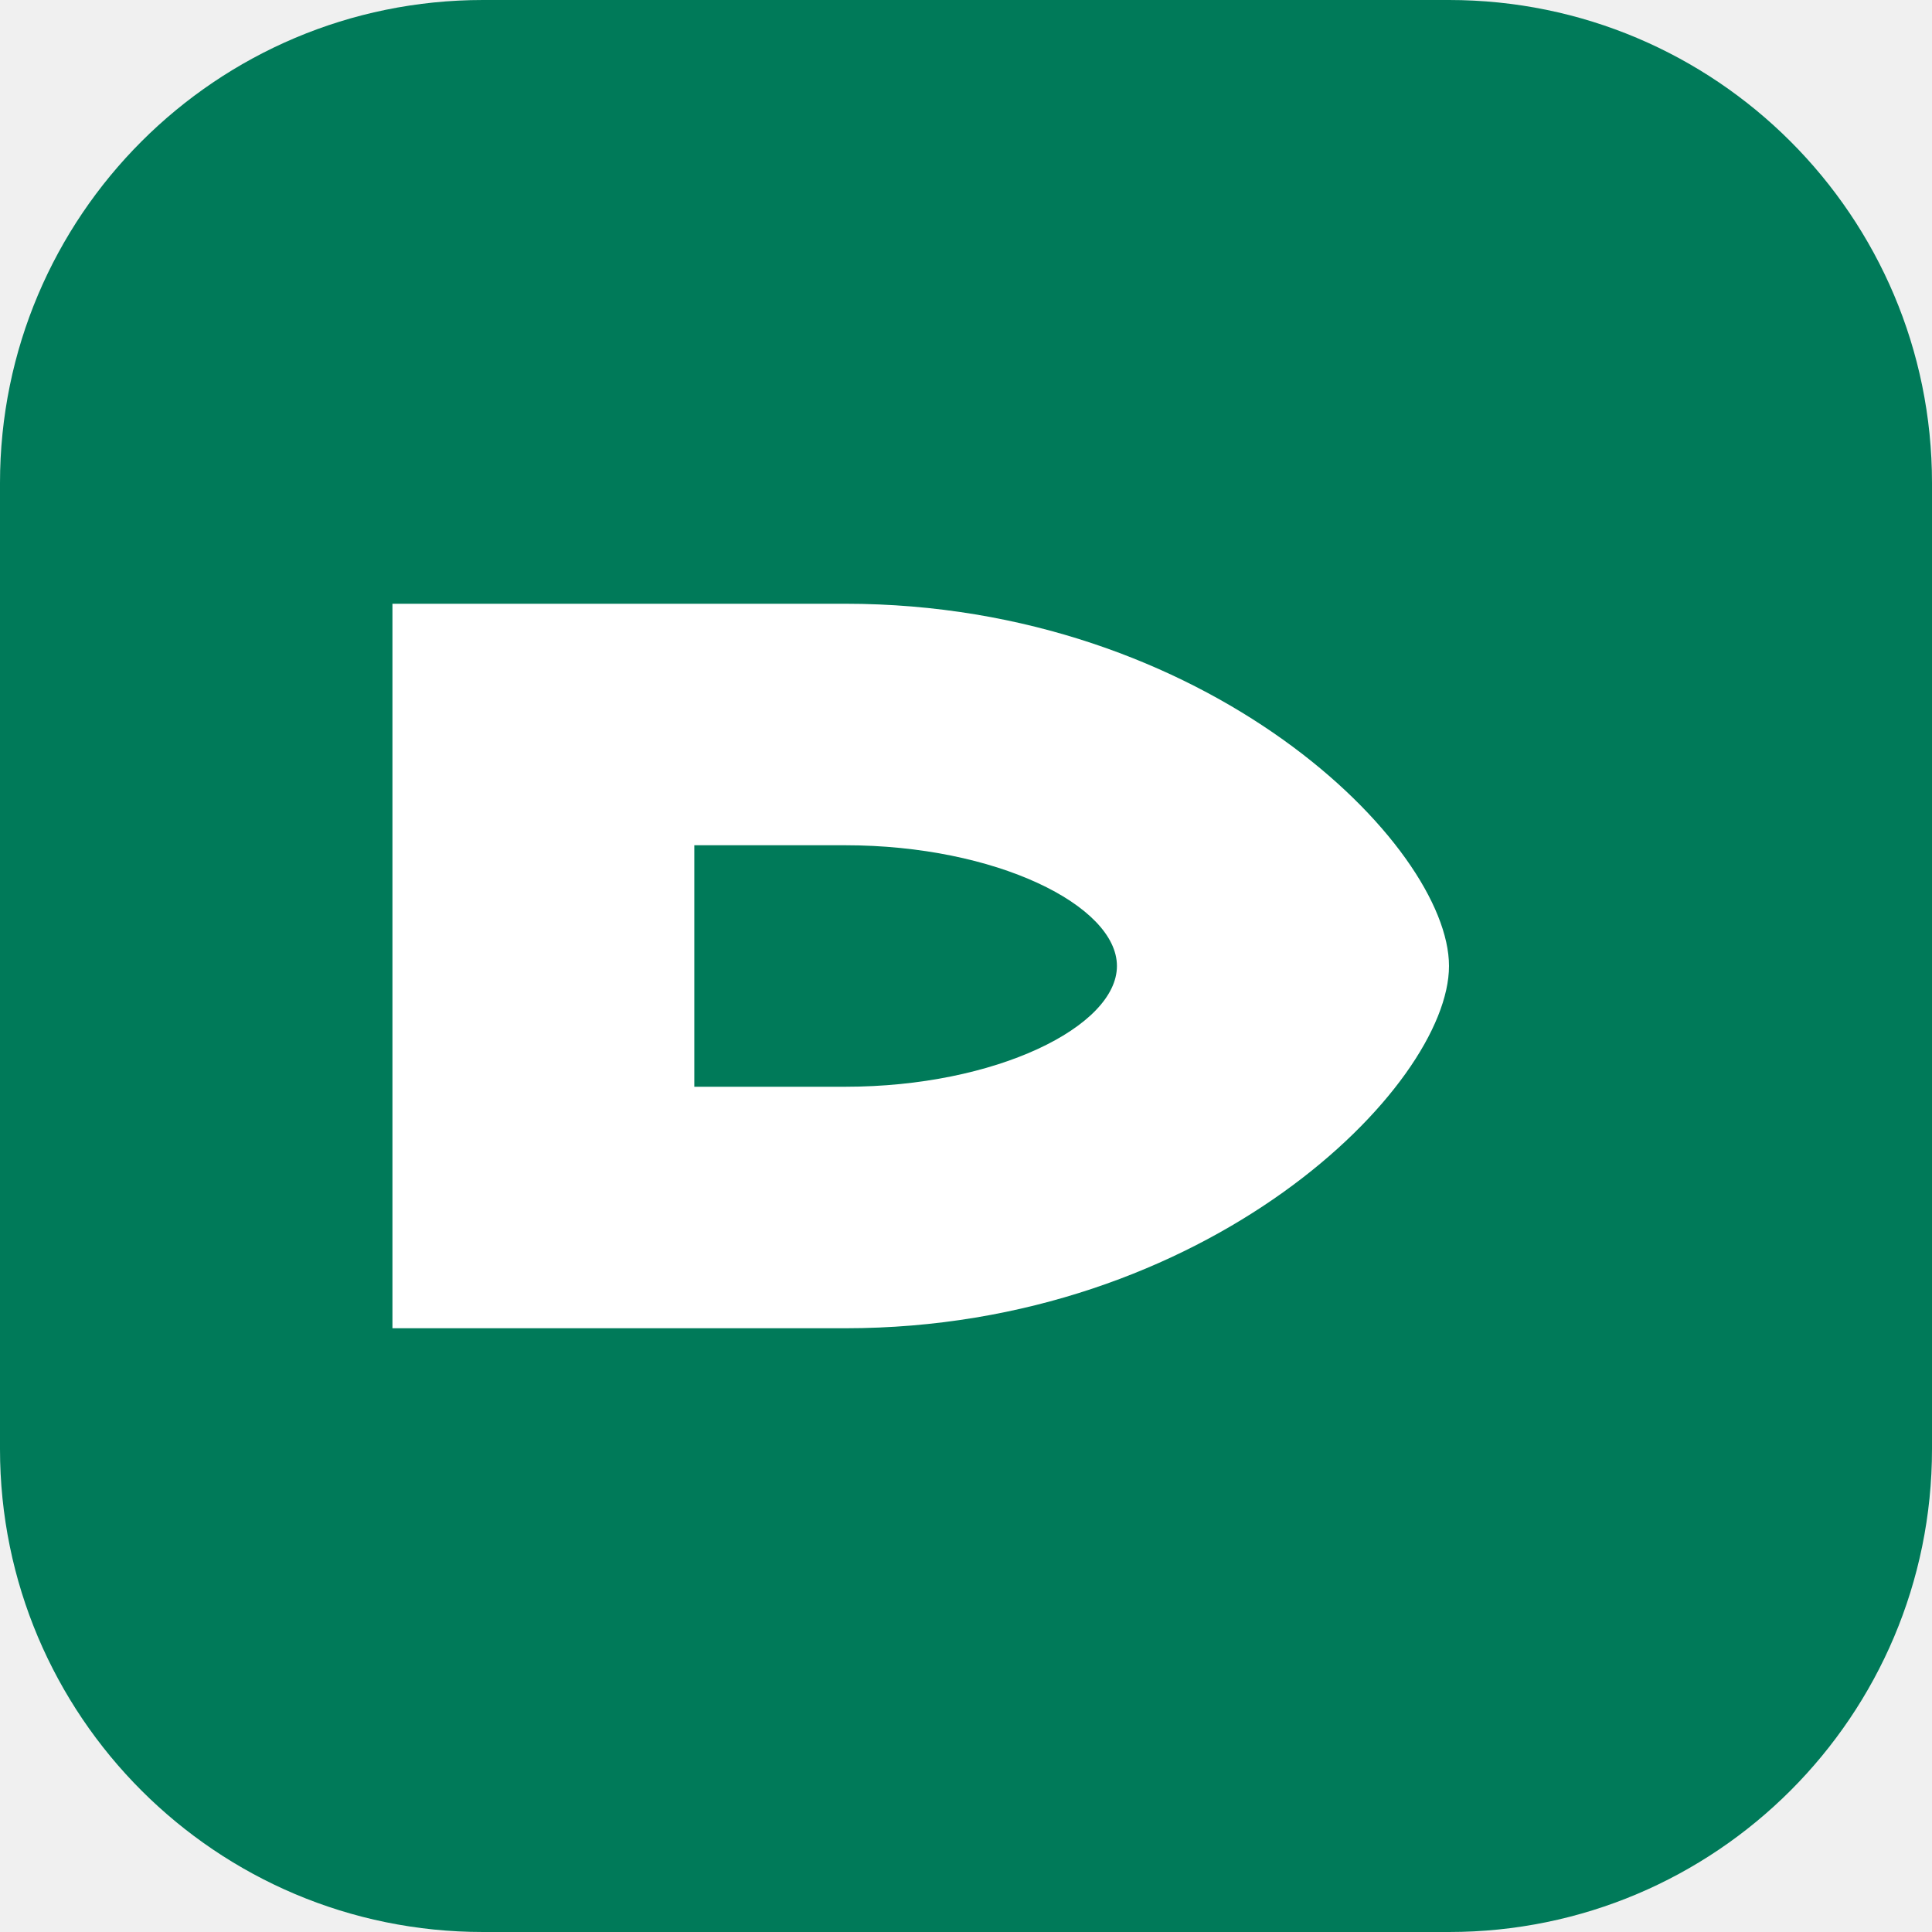
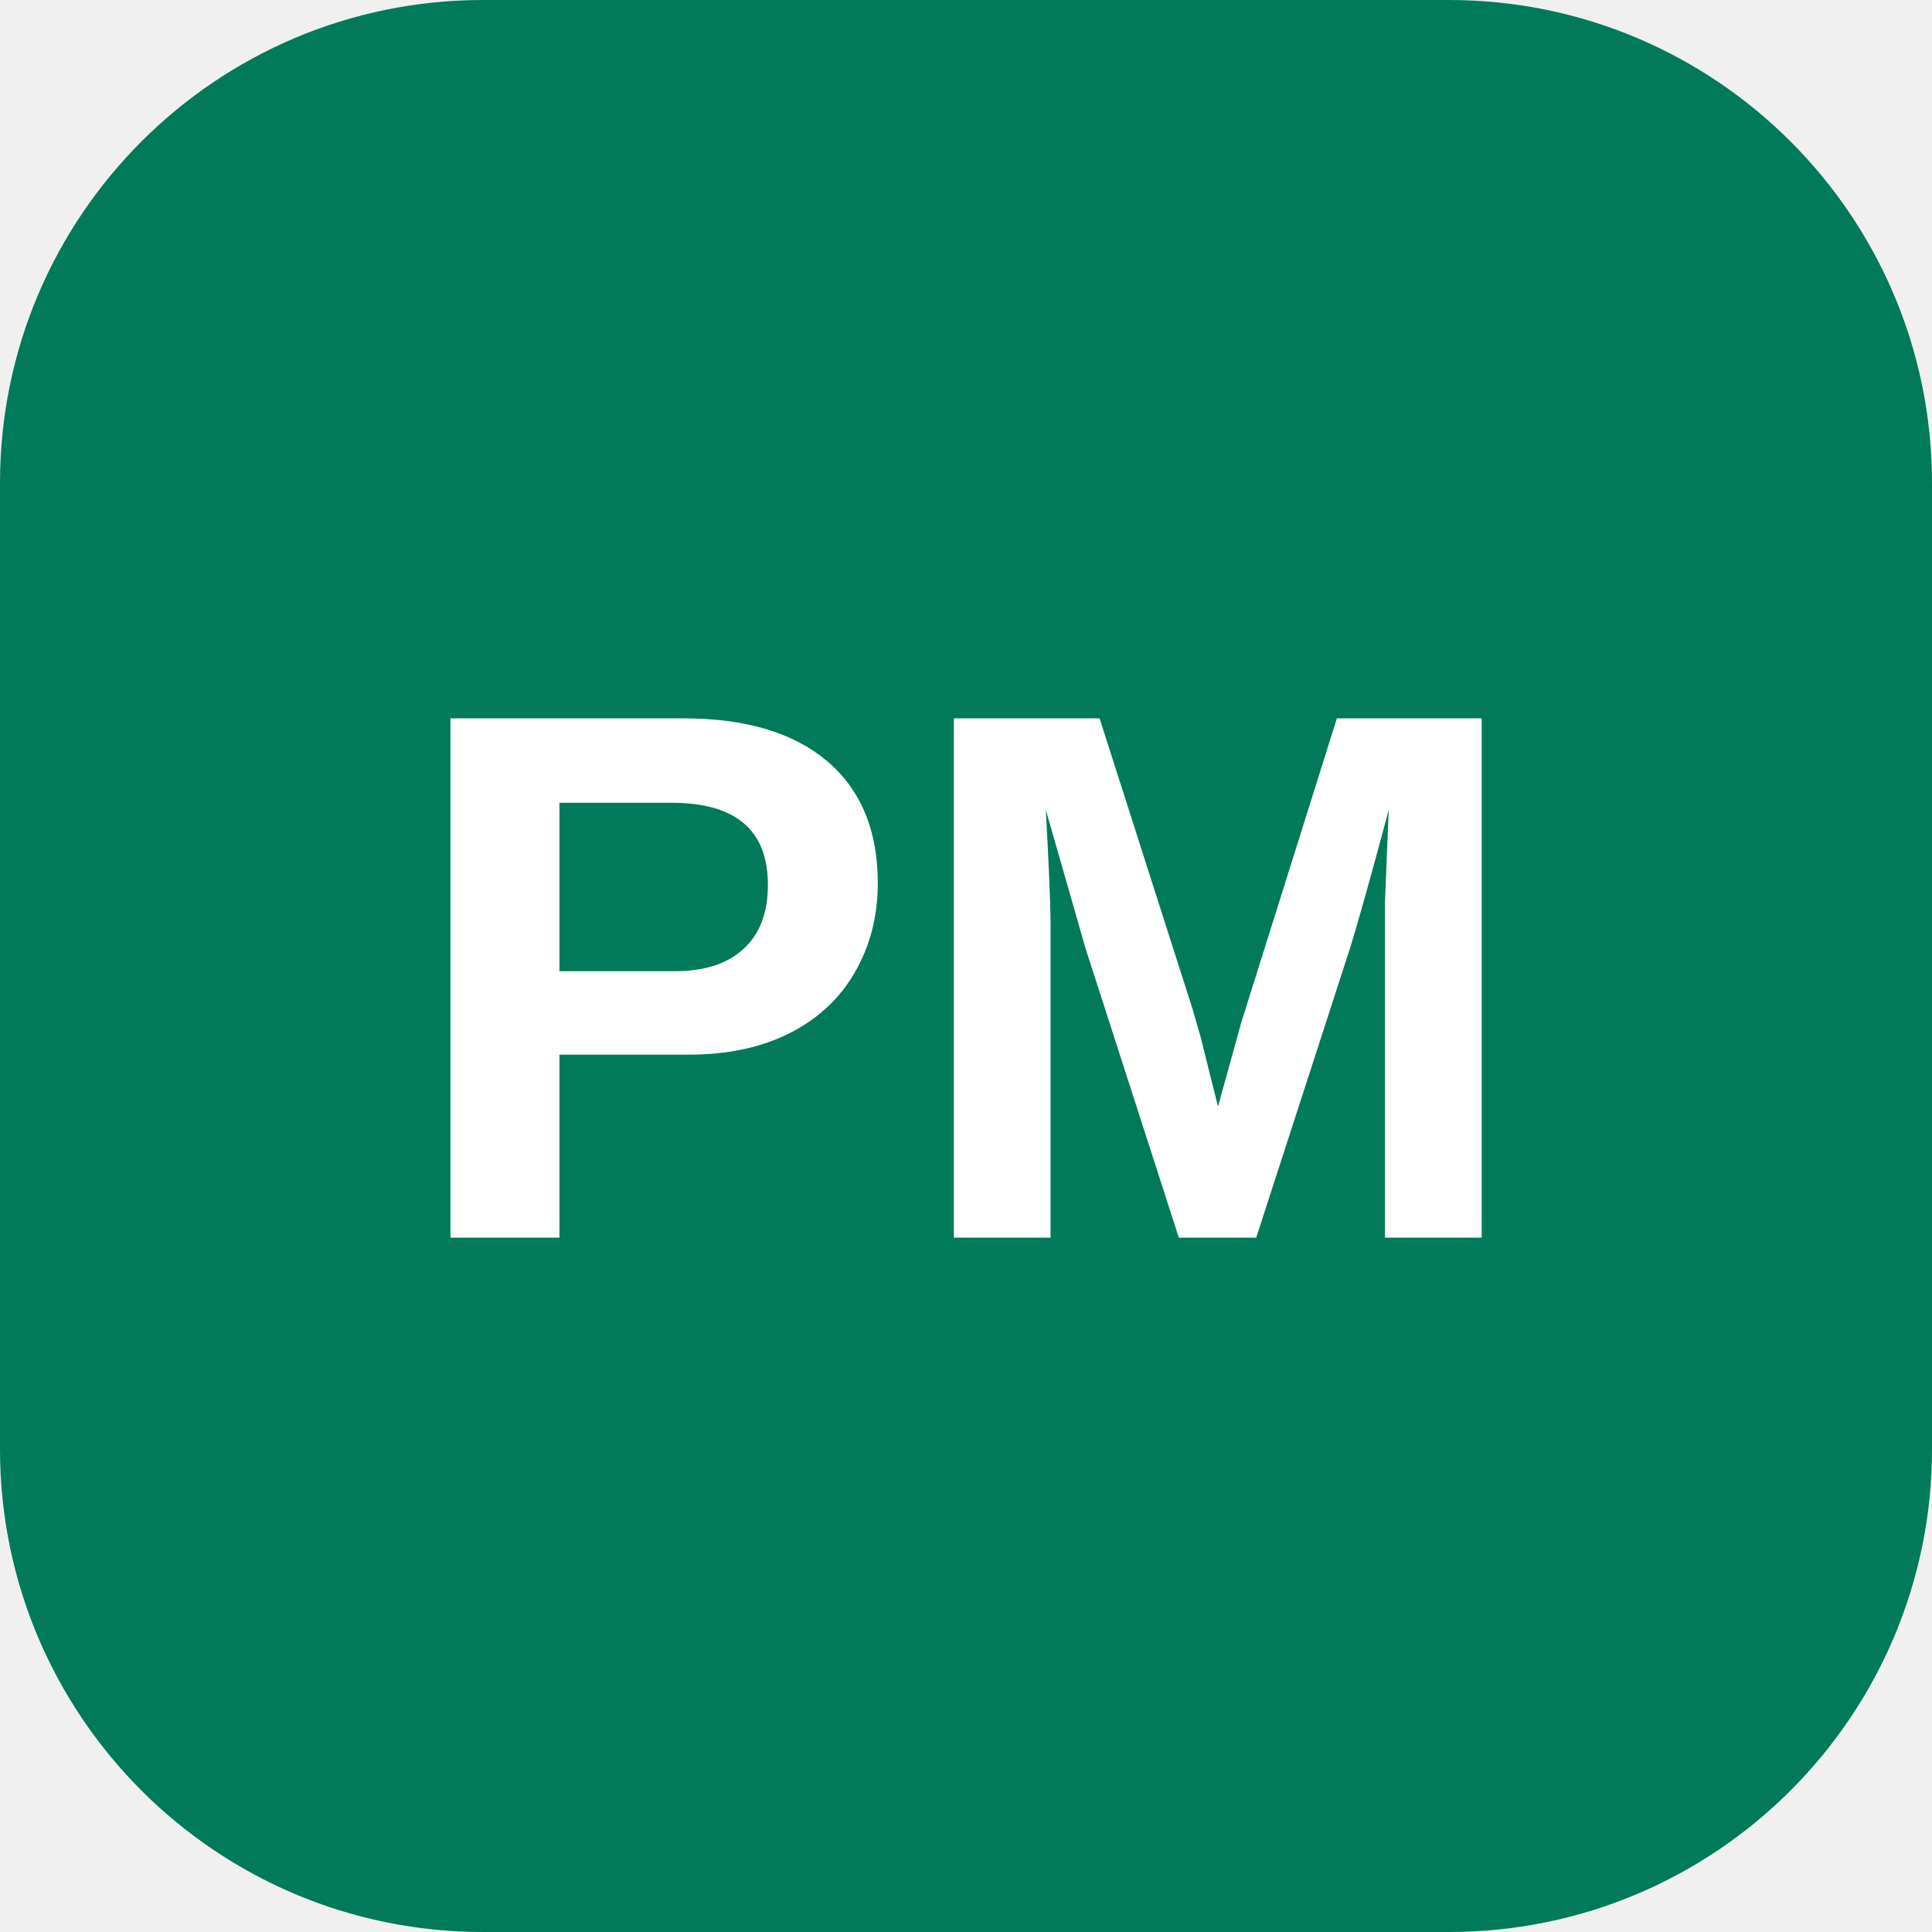
- <svg xmlns="http://www.w3.org/2000/svg" viewBox="0 0 64 64" role="img" aria-label="DentMarket">
+ <svg xmlns="http://www.w3.org/2000/svg" viewBox="0 0 64 64" role="img" aria-label="PlatformaMarket">
  <rect width="64" height="64" rx="16" fill="#007a59" />
-   <path d="M13 20h15c12 0 20 8 20 12s-8 12-20 12H13V20Zm10 8v8h5c5 0 9-2 9-4s-4-4-9-4h-5Z" fill="#fff" />
+   <text x="32" y="41" text-anchor="middle" font-family="Arial, sans-serif" font-size="25" font-weight="700" fill="#fff">PM</text>
</svg>
